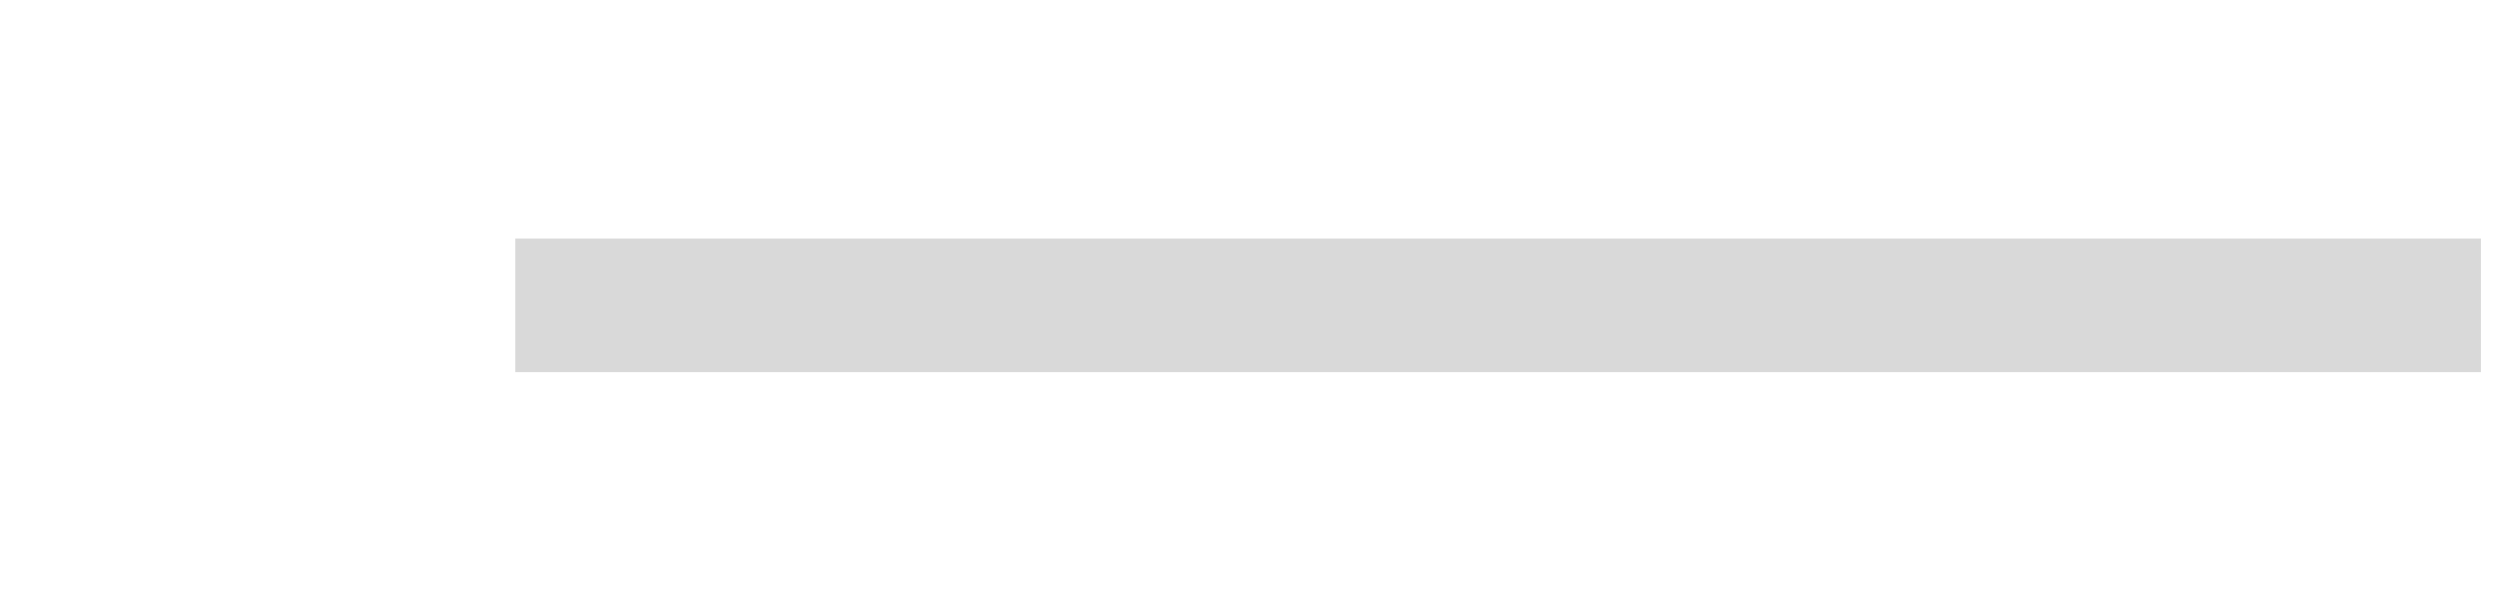
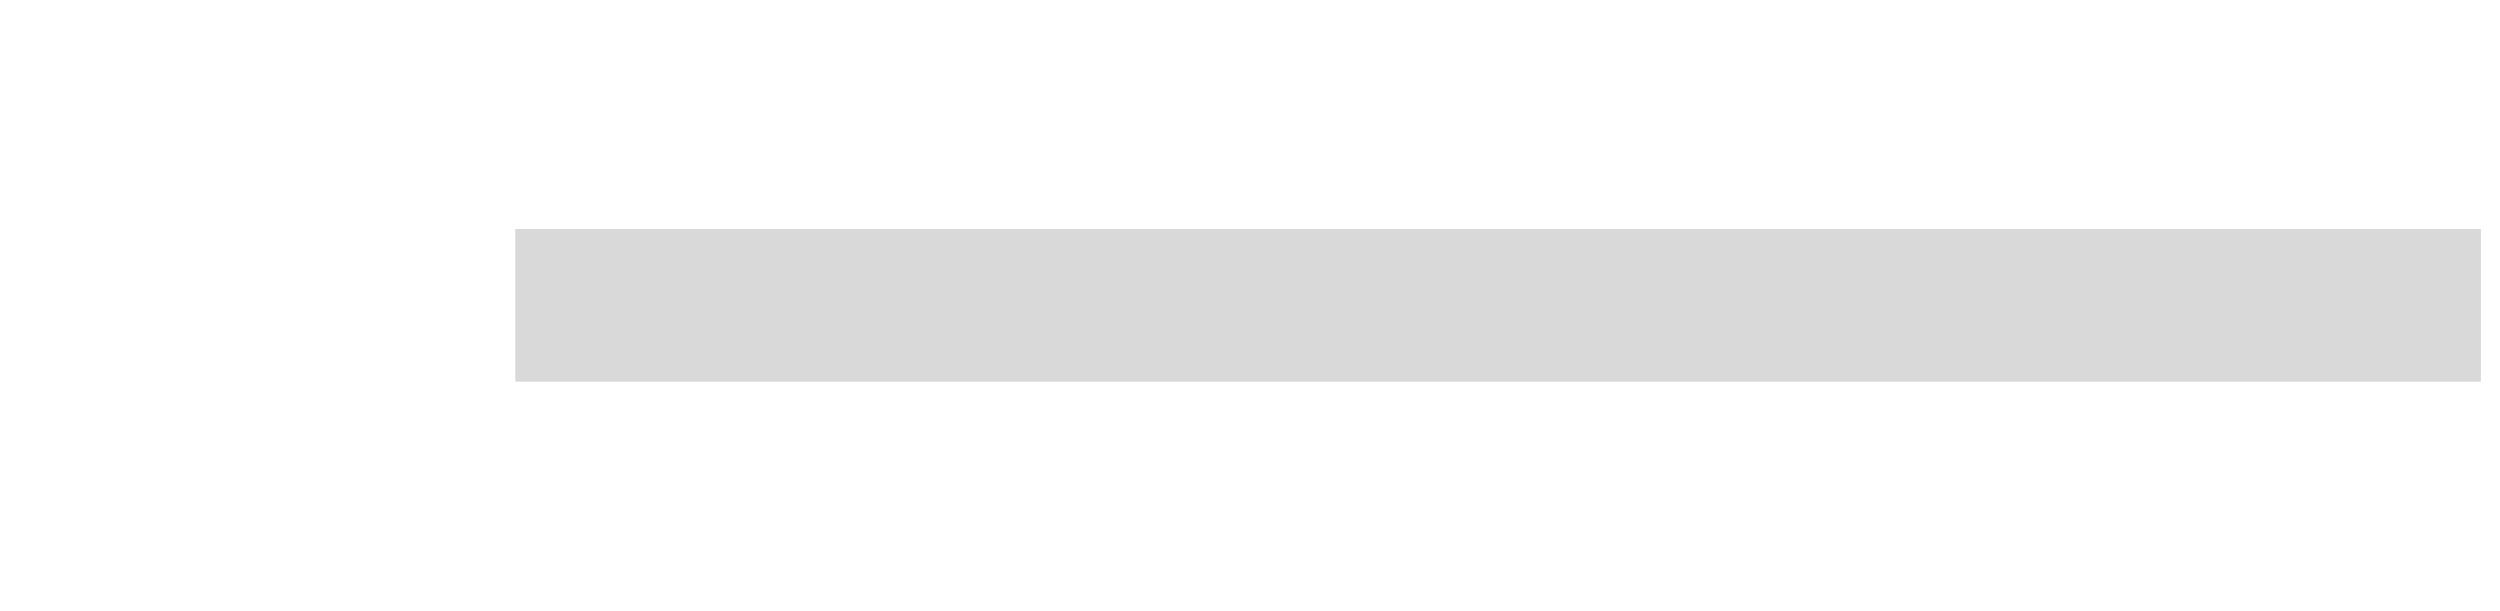
<svg xmlns="http://www.w3.org/2000/svg" width="262" height="64" viewBox="0 0 262 64" version="1.1" id="svg5">
  <defs id="defs2">
    <clipPath clipPathUnits="userSpaceOnUse" id="clipPath16518">
      <path style="color:#000000;fill:#999999;fill-opacity:0.4;-inkscape-stroke:none" d="m 13,2 h 236 c 6.111,0 11,4.889 11,11 v 286 c 0,6.111 -4.889,11 -11,11 H 13 C 6.889,310 2,305.111 2,299 V 13 C 2,6.889 6.889,2 13,2 Z" id="path16520" />
    </clipPath>
  </defs>
  <g id="layer1">
-     <rect style="fill:#d9d9d9;fill-opacity:1;stroke:#404040;stroke-width:0" id="rect297" width="206" height="14" x="54" y="25" />
+     <rect style="fill:#d9d9d9;fill-opacity:1;stroke:#404040;stroke-width:0" id="rect297" width="206" height="16" x="54" y="24" />
  </g>
</svg>
